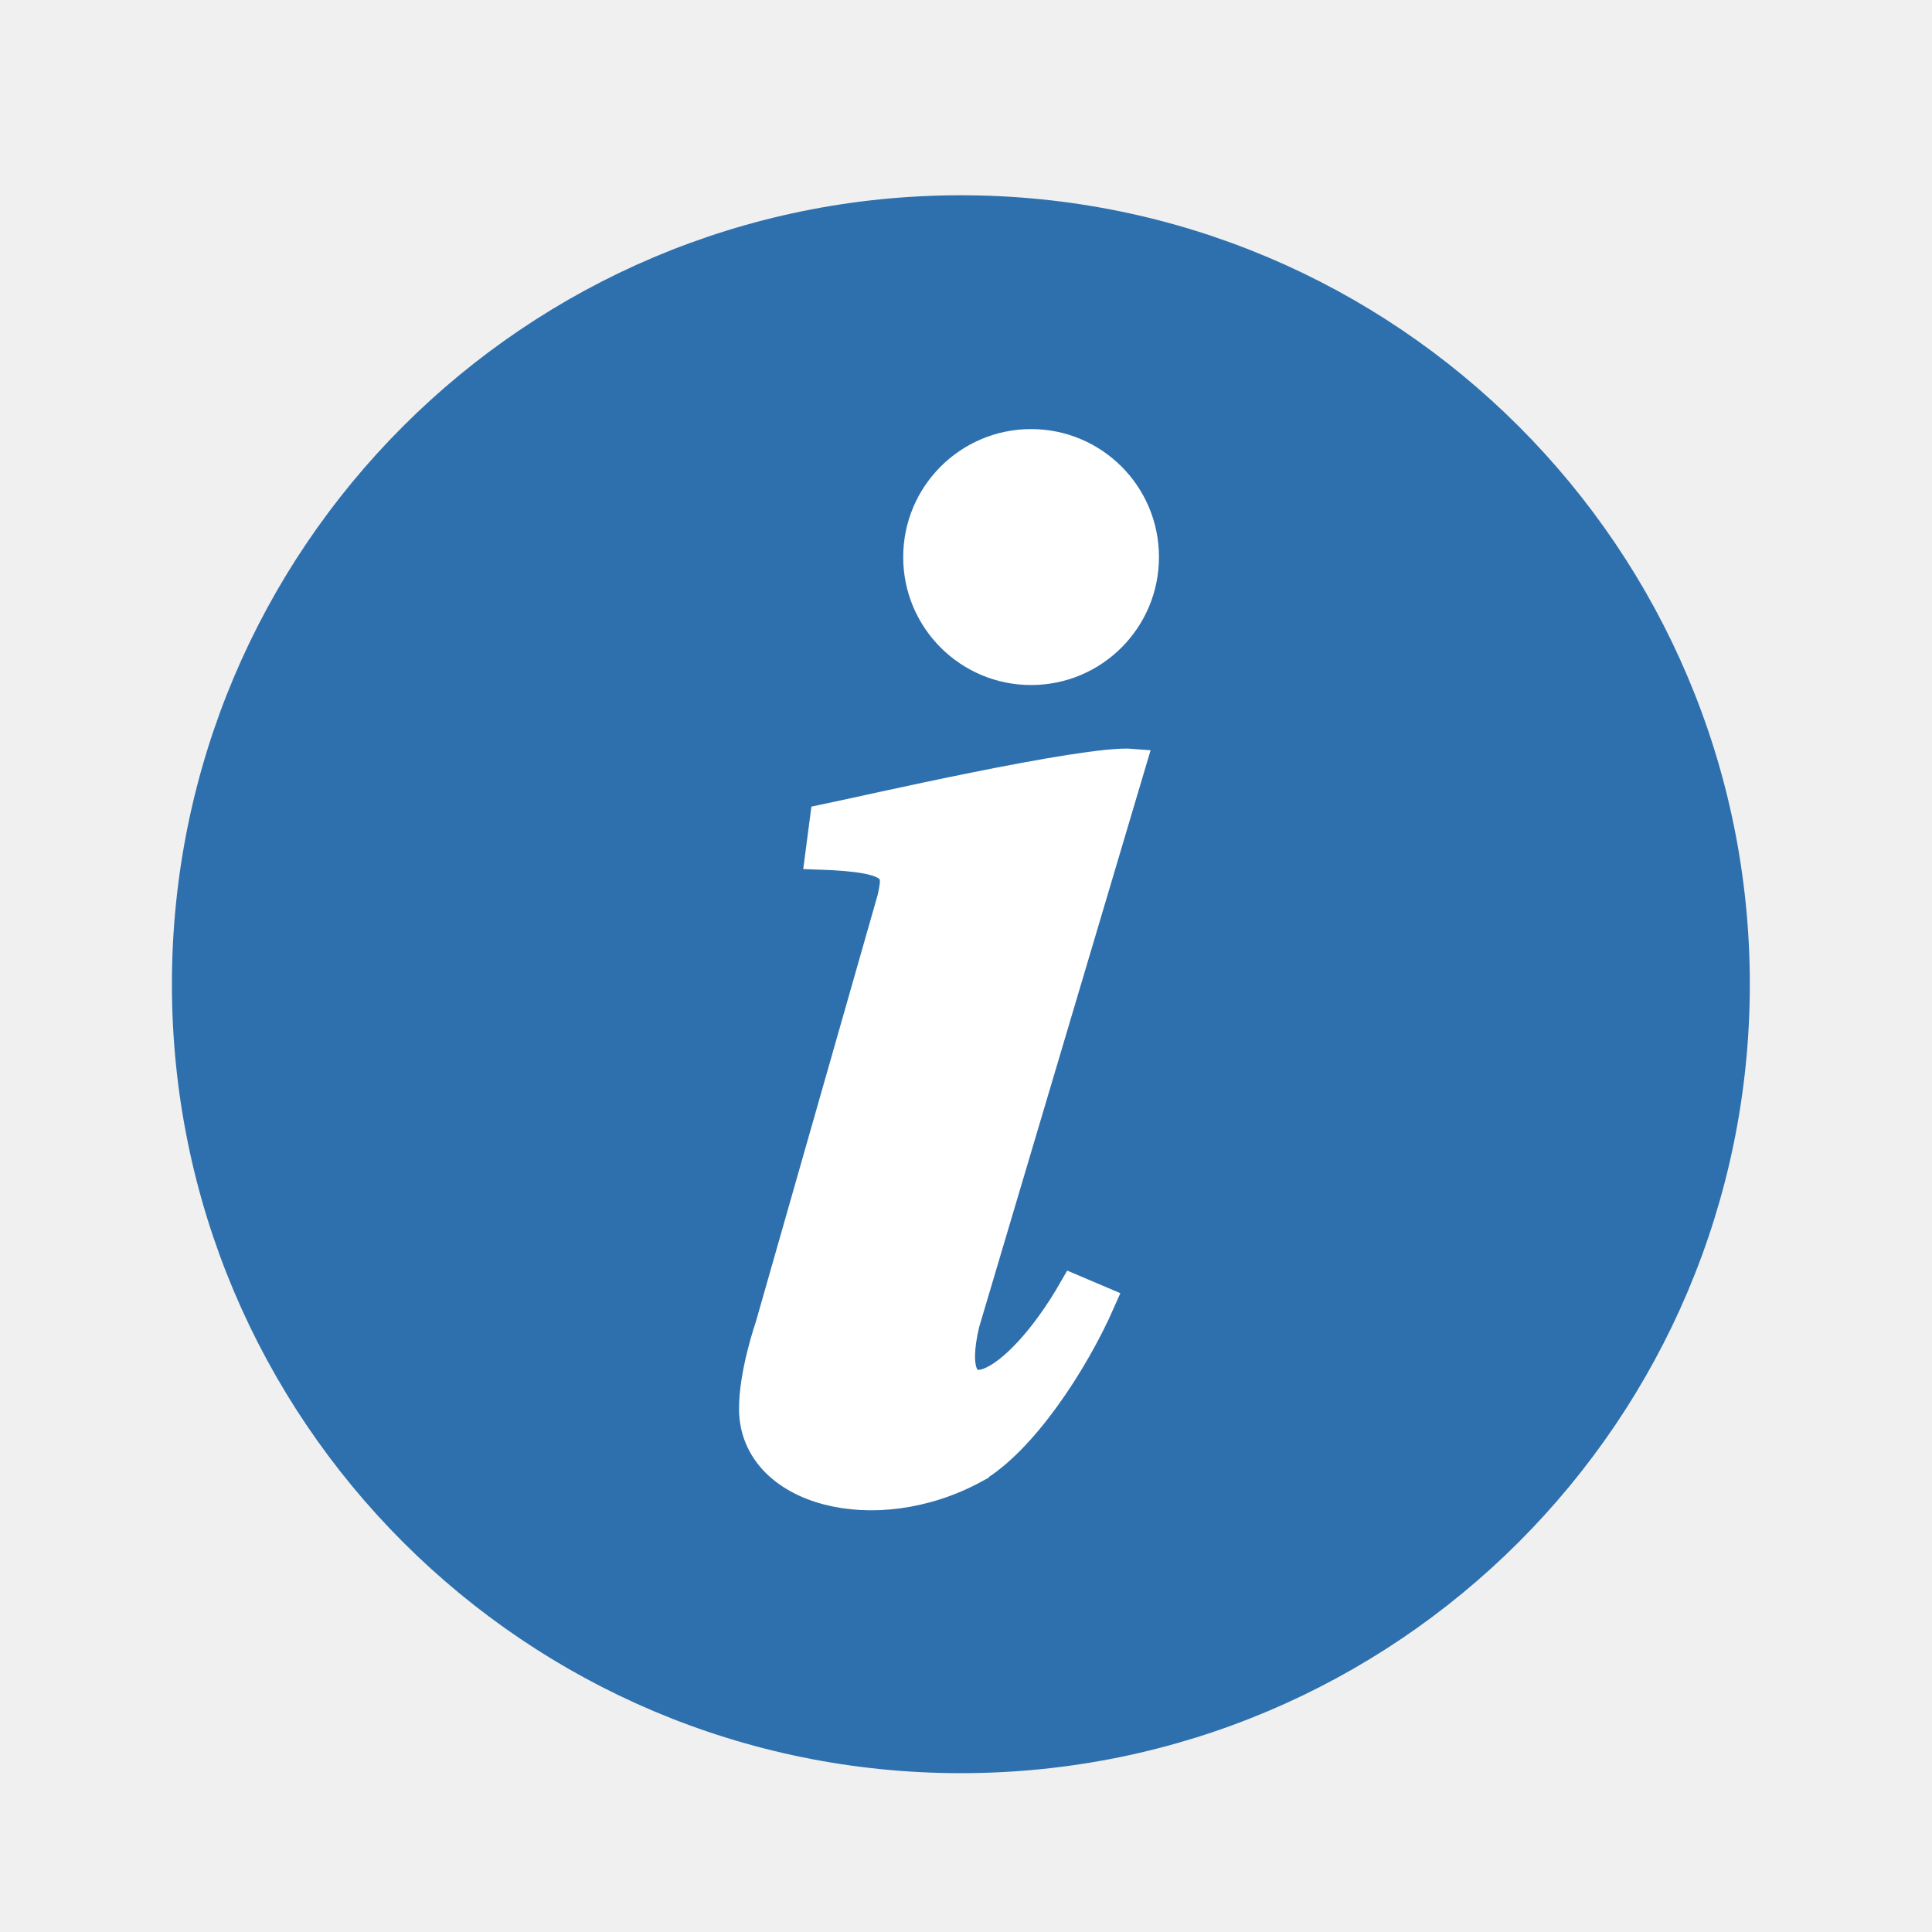
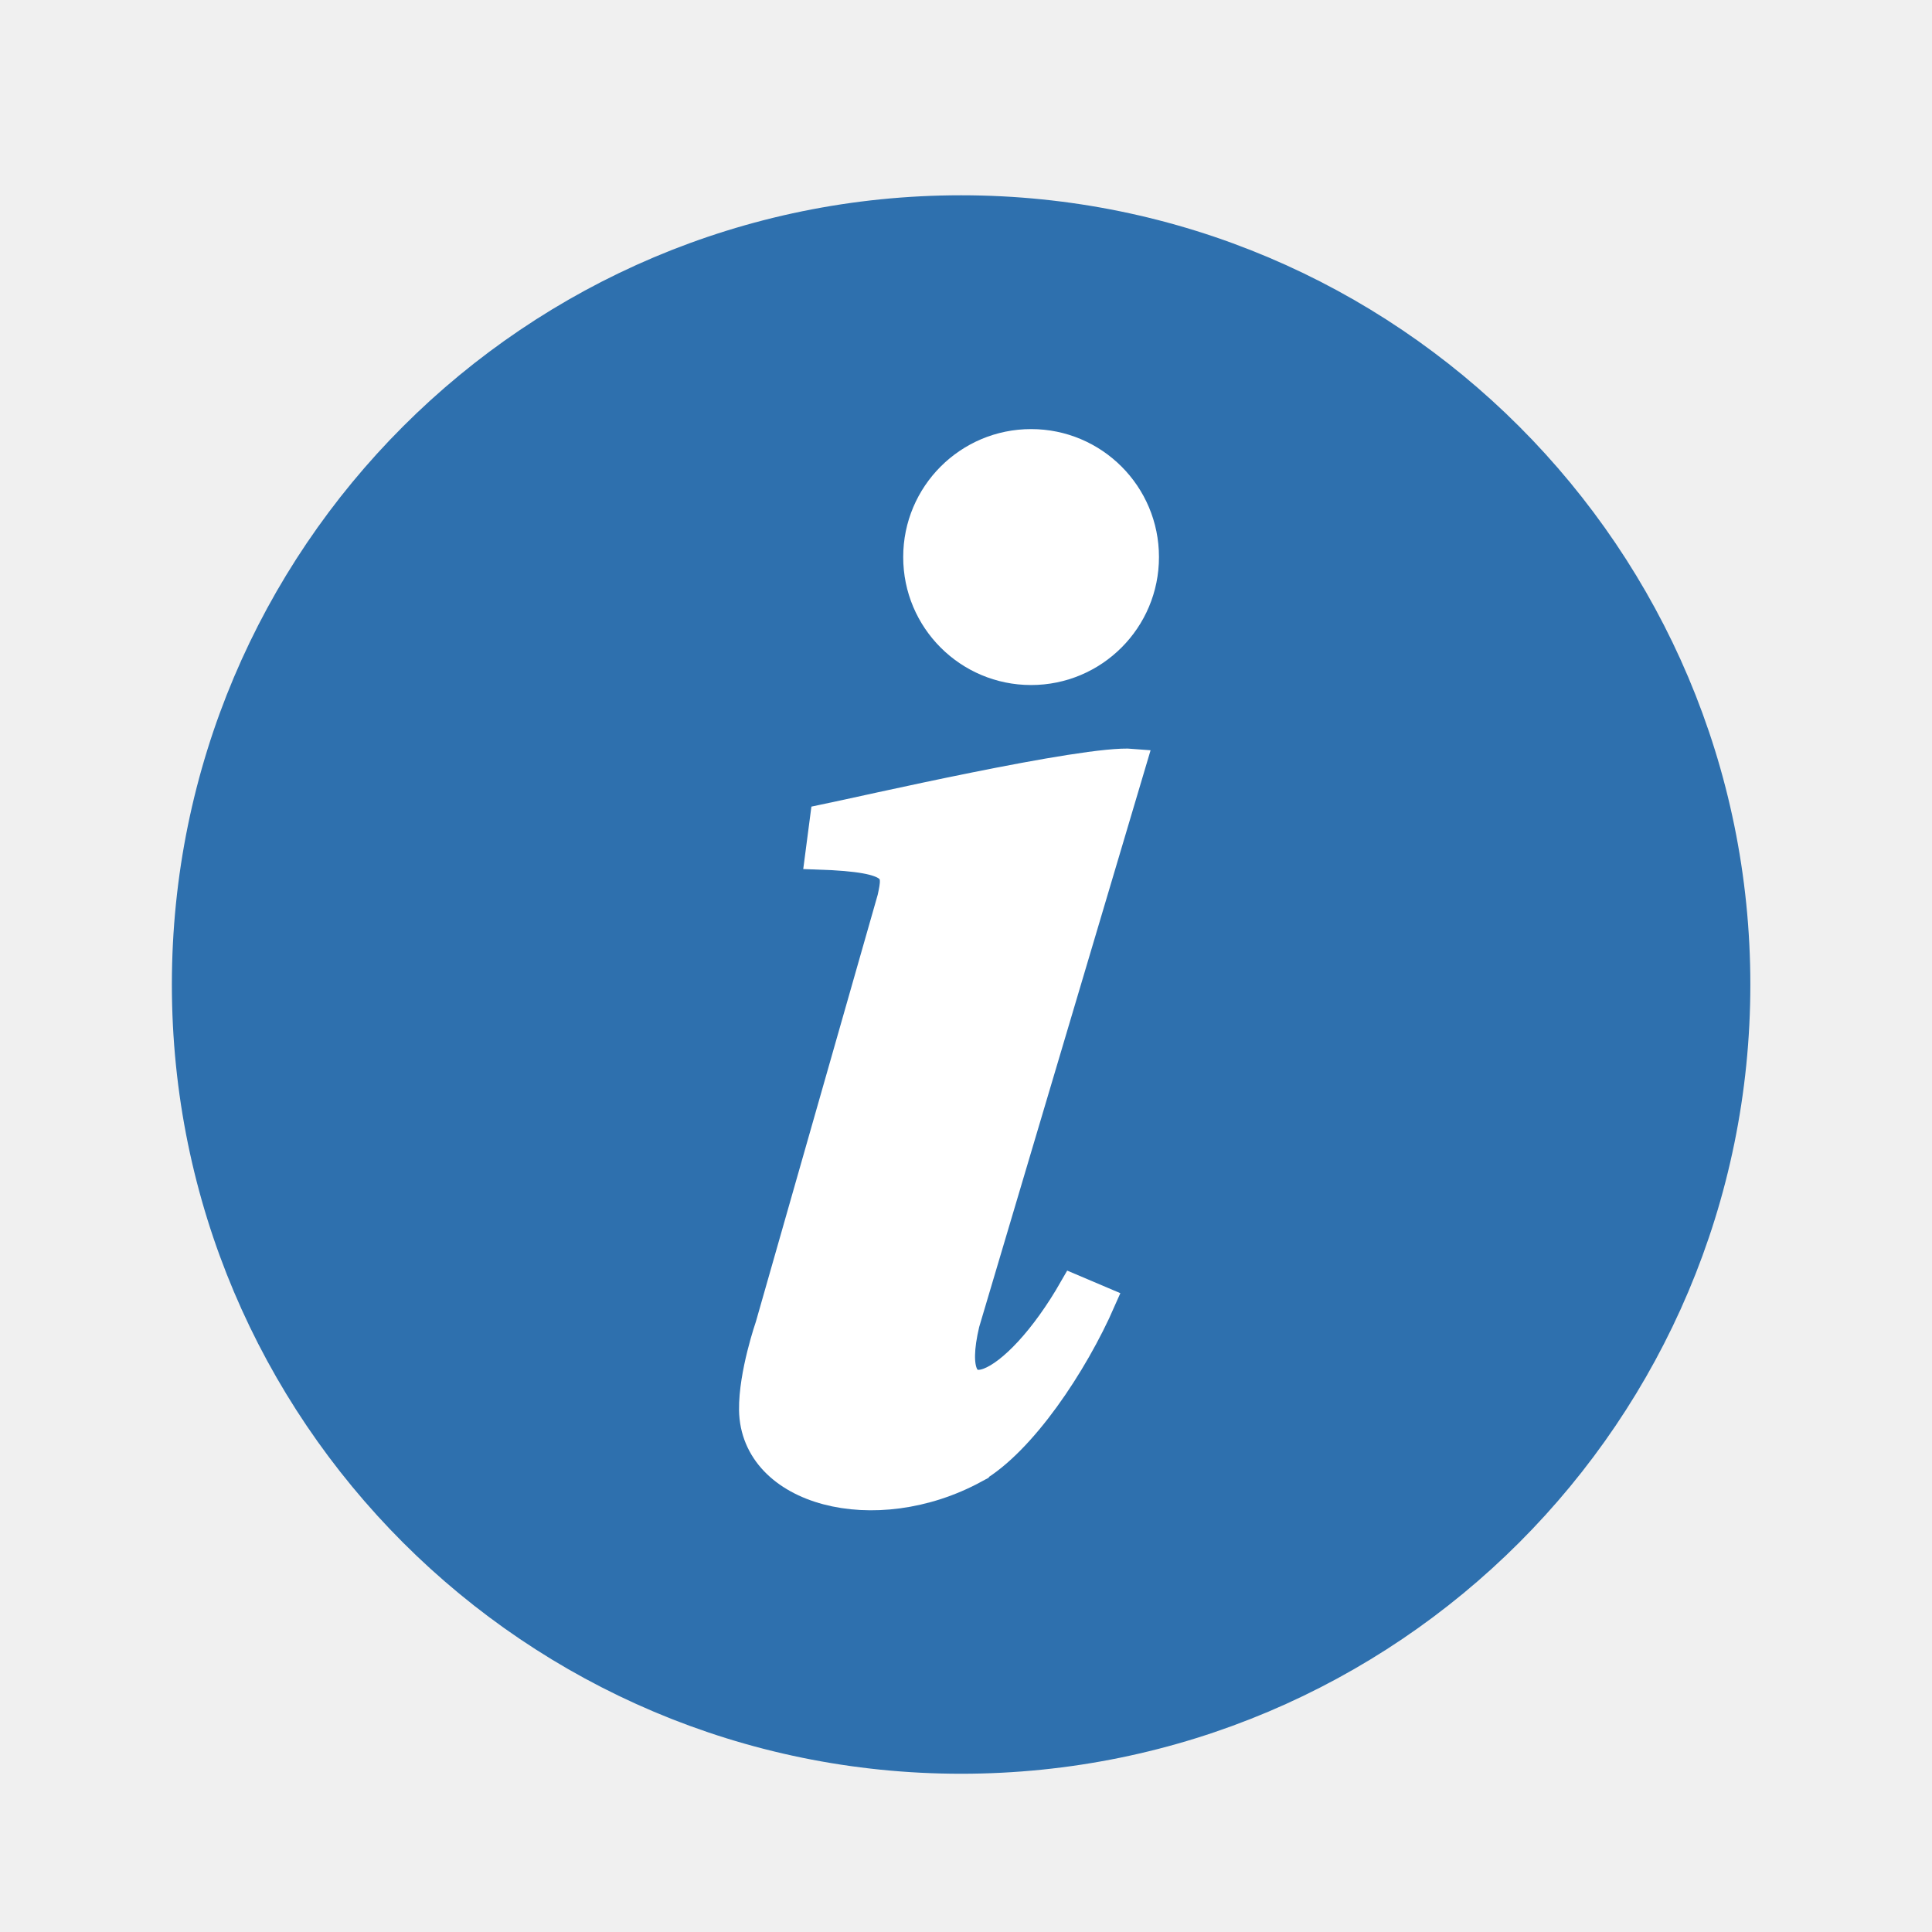
- <svg xmlns="http://www.w3.org/2000/svg" xmlns:xlink="http://www.w3.org/1999/xlink" version="1.0" width="42" height="42" id="svg2">
-   <defs id="defs4">
-     <linearGradient id="linearGradient2820">
-       <stop style="stop-color: black; stop-opacity: 0.314;" offset="0" id="stop2822" />
-       <stop style="stop-color: black; stop-opacity: 0.196;" offset="0.93" id="stop2826" />
-       <stop style="stop-color: black; stop-opacity: 0;" offset="1" id="stop2824" />
+ <svg xmlns="http://www.w3.org/2000/svg" xmlns:xlink="http://www.w3.org/1999/xlink" version="1" width="42" height="42">
+   <defs>
+     <linearGradient id="d">
+       <stop offset="0" stop-opacity=".314" />
+       <stop offset=".93" stop-opacity=".196" />
+       <stop offset="1" stop-opacity="0" />
    </linearGradient>
-     <linearGradient id="linearGradient10053">
-       <stop style="stop-color: white; stop-opacity: 1;" offset="0" id="stop10055" />
-       <stop style="stop-color: white; stop-opacity: 0.48;" offset="1" id="stop10057" />
+     <linearGradient id="c">
+       <stop offset="0" stop-color="#fff" />
+       <stop offset="1" stop-color="#fff" stop-opacity=".48" />
    </linearGradient>
-     <linearGradient id="linearGradient7070">
-       <stop style="stop-color: white; stop-opacity: 0.949;" offset="0" id="stop7072" />
-       <stop style="stop-color: white; stop-opacity: 0.745;" offset="1" id="stop7074" />
+     <linearGradient id="b">
+       <stop offset="0" stop-color="#fff" stop-opacity=".949" />
+       <stop offset="1" stop-color="#fff" stop-opacity=".745" />
    </linearGradient>
-     <linearGradient id="linearGradient4153">
-       <stop style="stop-color: rgb(42, 79, 228); stop-opacity: 1;" offset="0" id="stop4155" />
-       <stop style="stop-color: rgb(68, 123, 250); stop-opacity: 1;" offset="0.2" id="stop7080" />
-       <stop style="stop-color: rgb(105, 163, 255); stop-opacity: 1;" offset="0.625" id="stop7084" />
-       <stop style="stop-color: rgb(137, 190, 255); stop-opacity: 1;" offset="0.75" id="stop7082" />
-       <stop style="stop-color: rgb(128, 190, 255); stop-opacity: 1;" offset="1" id="stop4157" />
+     <linearGradient id="a">
+       <stop offset="0" stop-color="#2a4fe4" />
+       <stop offset=".2" stop-color="#447bfa" />
+       <stop offset=".625" stop-color="#69a3ff" />
+       <stop offset=".75" stop-color="#89beff" />
+       <stop offset="1" stop-color="#80beff" />
    </linearGradient>
-     <linearGradient id="linearGradient4145">
-       <stop style="stop-color: black; stop-opacity: 1;" offset="0" id="stop4147" />
-       <stop style="stop-color: black; stop-opacity: 0;" offset="1" id="stop4149" />
+     <linearGradient>
+       <stop offset="0" />
+       <stop offset="1" stop-opacity="0" />
    </linearGradient>
-     <linearGradient id="linearGradient25332">
-       <stop style="stop-color: rgb(56, 90, 229); stop-opacity: 1;" offset="0" id="stop25334" />
-       <stop style="stop-color: rgb(102, 161, 255); stop-opacity: 1;" offset="0" id="stop26309" />
-       <stop style="stop-color: rgb(102, 161, 240); stop-opacity: 0.941;" offset="1" id="stop25336" />
+     <linearGradient>
+       <stop offset="0" stop-color="#385ae5" />
+       <stop offset="0" stop-color="#66a1ff" />
+       <stop offset="1" stop-color="#66a1f0" stop-opacity=".941" />
    </linearGradient>
-     <linearGradient id="linearGradient23386">
-       <stop style="stop-color: rgb(43, 81, 228); stop-opacity: 0;" offset="0" id="stop23388" />
-       <stop style="stop-color: black; stop-opacity: 0;" offset="1" id="stop23390" />
+     <linearGradient>
+       <stop offset="0" stop-color="#2b51e4" stop-opacity="0" />
+       <stop offset="1" stop-opacity="0" />
    </linearGradient>
-     <linearGradient id="linearGradient15560">
-       <stop style="stop-color: rgb(24, 100, 237); stop-opacity: 1;" offset="0" id="stop15562" />
-       <stop style="stop-color: rgb(58, 123, 239); stop-opacity: 0.255;" offset="1" id="stop15564" />
+     <linearGradient>
+       <stop offset="0" stop-color="#1864ed" />
+       <stop offset="1" stop-color="#3a7bef" stop-opacity=".255" />
    </linearGradient>
-     <linearGradient id="linearGradient15536">
-       <stop style="stop-color: white; stop-opacity: 1;" offset="0" id="stop15538" />
-       <stop style="stop-color: white; stop-opacity: 0.591;" offset="1" id="stop15540" />
+     <linearGradient id="e">
+       <stop offset="0" stop-color="#fff" />
+       <stop offset="1" stop-color="#fff" stop-opacity=".591" />
    </linearGradient>
-     <filter id="filter9681" color-interpolation-filters="sRGB">
-       <feGaussianBlur stdDeviation="1.739" id="feGaussianBlur9683" />
+     <filter color-interpolation-filters="sRGB">
+       <feGaussianBlur stdDeviation="1.739" />
    </filter>
-     <filter id="filter22413" color-interpolation-filters="sRGB">
-       <feGaussianBlur stdDeviation="0.334" id="feGaussianBlur22415" />
+     <filter color-interpolation-filters="sRGB">
+       <feGaussianBlur stdDeviation=".334" />
    </filter>
-     <linearGradient x1="168.973" y1="226.798" x2="94.361" y2="42.125" id="linearGradient4159" xlink:href="#linearGradient4153" gradientUnits="userSpaceOnUse" />
-     <linearGradient x1="162.122" y1="228.193" x2="101.212" y2="40.729" id="linearGradient7076" xlink:href="#linearGradient7070" gradientUnits="userSpaceOnUse" />
-     <linearGradient x1="127.812" y1="31.594" x2="127.812" y2="118.625" id="linearGradient10059" xlink:href="#linearGradient10053" gradientUnits="userSpaceOnUse" />
-     <linearGradient x1="150.769" y1="72.58" x2="162.293" y2="131.318" id="linearGradient2818" xlink:href="#linearGradient2820" gradientUnits="userSpaceOnUse" />
-     <radialGradient cx="130.619" cy="132.016" r="115.951" fx="130.619" fy="132.016" id="radialGradient3721" xlink:href="#linearGradient2820" gradientUnits="userSpaceOnUse" />
-     <linearGradient x1="127.812" y1="31.594" x2="127.812" y2="118.625" id="linearGradient4614" xlink:href="#linearGradient15536" gradientUnits="userSpaceOnUse" />
+     <linearGradient x1="168.973" y1="226.798" x2="94.361" y2="42.125" xlink:href="#a" gradientUnits="userSpaceOnUse" />
+     <linearGradient x1="162.122" y1="228.193" x2="101.212" y2="40.729" xlink:href="#b" gradientUnits="userSpaceOnUse" />
+     <linearGradient x1="127.813" y1="31.594" x2="127.813" y2="118.625" xlink:href="#c" gradientUnits="userSpaceOnUse" />
+     <linearGradient x1="150.769" y1="72.58" x2="162.293" y2="131.318" xlink:href="#d" gradientUnits="userSpaceOnUse" />
+     <radialGradient cx="130.619" cy="132.016" r="115.951" fx="130.619" fy="132.016" xlink:href="#d" gradientUnits="userSpaceOnUse" />
+     <linearGradient x1="127.813" y1="31.594" x2="127.813" y2="118.625" xlink:href="#e" gradientUnits="userSpaceOnUse" />
  </defs>
-   <path style="opacity:0.99;fill:#2c6fad;fill-opacity:1;fill-rule:nonzero;stroke:#2c6fad;stroke-width:3;stroke-linecap:round;stroke-linejoin:round;stroke-miterlimit:4;stroke-opacity:1;stroke-dasharray:none;stroke-dashoffset:0" id="path3028" d="m 85.966,52.271 a 44.746,44.746 0 1 1 -89.492,0 44.746,44.746 0 1 1 89.492,0 z" transform="matrix(0.3708672,0,0,0.3708672,5.60138,2.010489)" />
-   <g style="display:inline" id="layer5" transform="translate(0,-214)" />
-   <path d="m 21.198,31.942 c 1.021,-0.592 2.149,-2.273 2.761,-3.672 l -0.631,-0.268 c -1.268,2.219 -2.846,2.939 -2.332,0.77 l 3.624,-12.194 c -1.014,-0.085 -5.909,1.043 -6.711,1.208 l -0.107,0.818 c 1.753,0.06 1.697,0.329 1.571,0.916 l -2.653,9.297 c 0,0 -0.365,1.052 -0.354,1.835 0.028,1.788 2.654,2.476 4.832,1.291 z" style="fill:#ffffff;fill-opacity:1;stroke:#ffffff;stroke-width:0.6;stroke-miterlimit:4;stroke-opacity:1;stroke-dasharray:none;display:inline" id="path3339" />
-   <path d="m 24.895,12.11 c 6.66e-4,1.37 -1.11,2.482 -2.48,2.482 -1.37,0 -2.481,-1.111 -2.48,-2.482 -7.4e-4,-1.37 1.11,-2.482 2.48,-2.482 1.37,0 2.481,1.111 2.48,2.482 l 0,0 z" style="fill:#ffffff;fill-opacity:1;stroke:#ffffff;stroke-width:0.6;stroke-miterlimit:4;stroke-opacity:1;stroke-dasharray:none;display:inline" id="path7182" />
+   <path d="M85.966 52.271a44.746 44.746 0 1 1-89.492 0 44.746 44.746 0 1 1 89.492 0z" transform="matrix(.371 0 0 .371 5.601 2.01)" opacity=".99" fill="#2c6fad" stroke="#2c6fad" stroke-width="3" stroke-linecap="round" stroke-linejoin="round" />
+   <path d="M21.198 31.942c1.021-.592 2.149-2.273 2.761-3.672l-.631-.268c-1.268 2.219-2.846 2.939-2.332.77l3.624-12.194c-1.014-.085-5.909 1.043-6.711 1.208l-.107.818c1.753.06 1.697.329 1.571.916l-2.653 9.297s-.365 1.052-.354 1.835c.028 1.788 2.654 2.476 4.832 1.291z" fill="#fff" stroke="#fff" stroke-width=".6" />
+   <path d="M24.895 12.11c.001 1.37-1.11 2.482-2.48 2.482-1.37 0-2.481-1.111-2.48-2.482-.001-1.37 1.11-2.482 2.48-2.482 1.37 0 2.481 1.111 2.48 2.482z" fill="#fff" stroke="#fff" stroke-width=".6" />
</svg>
